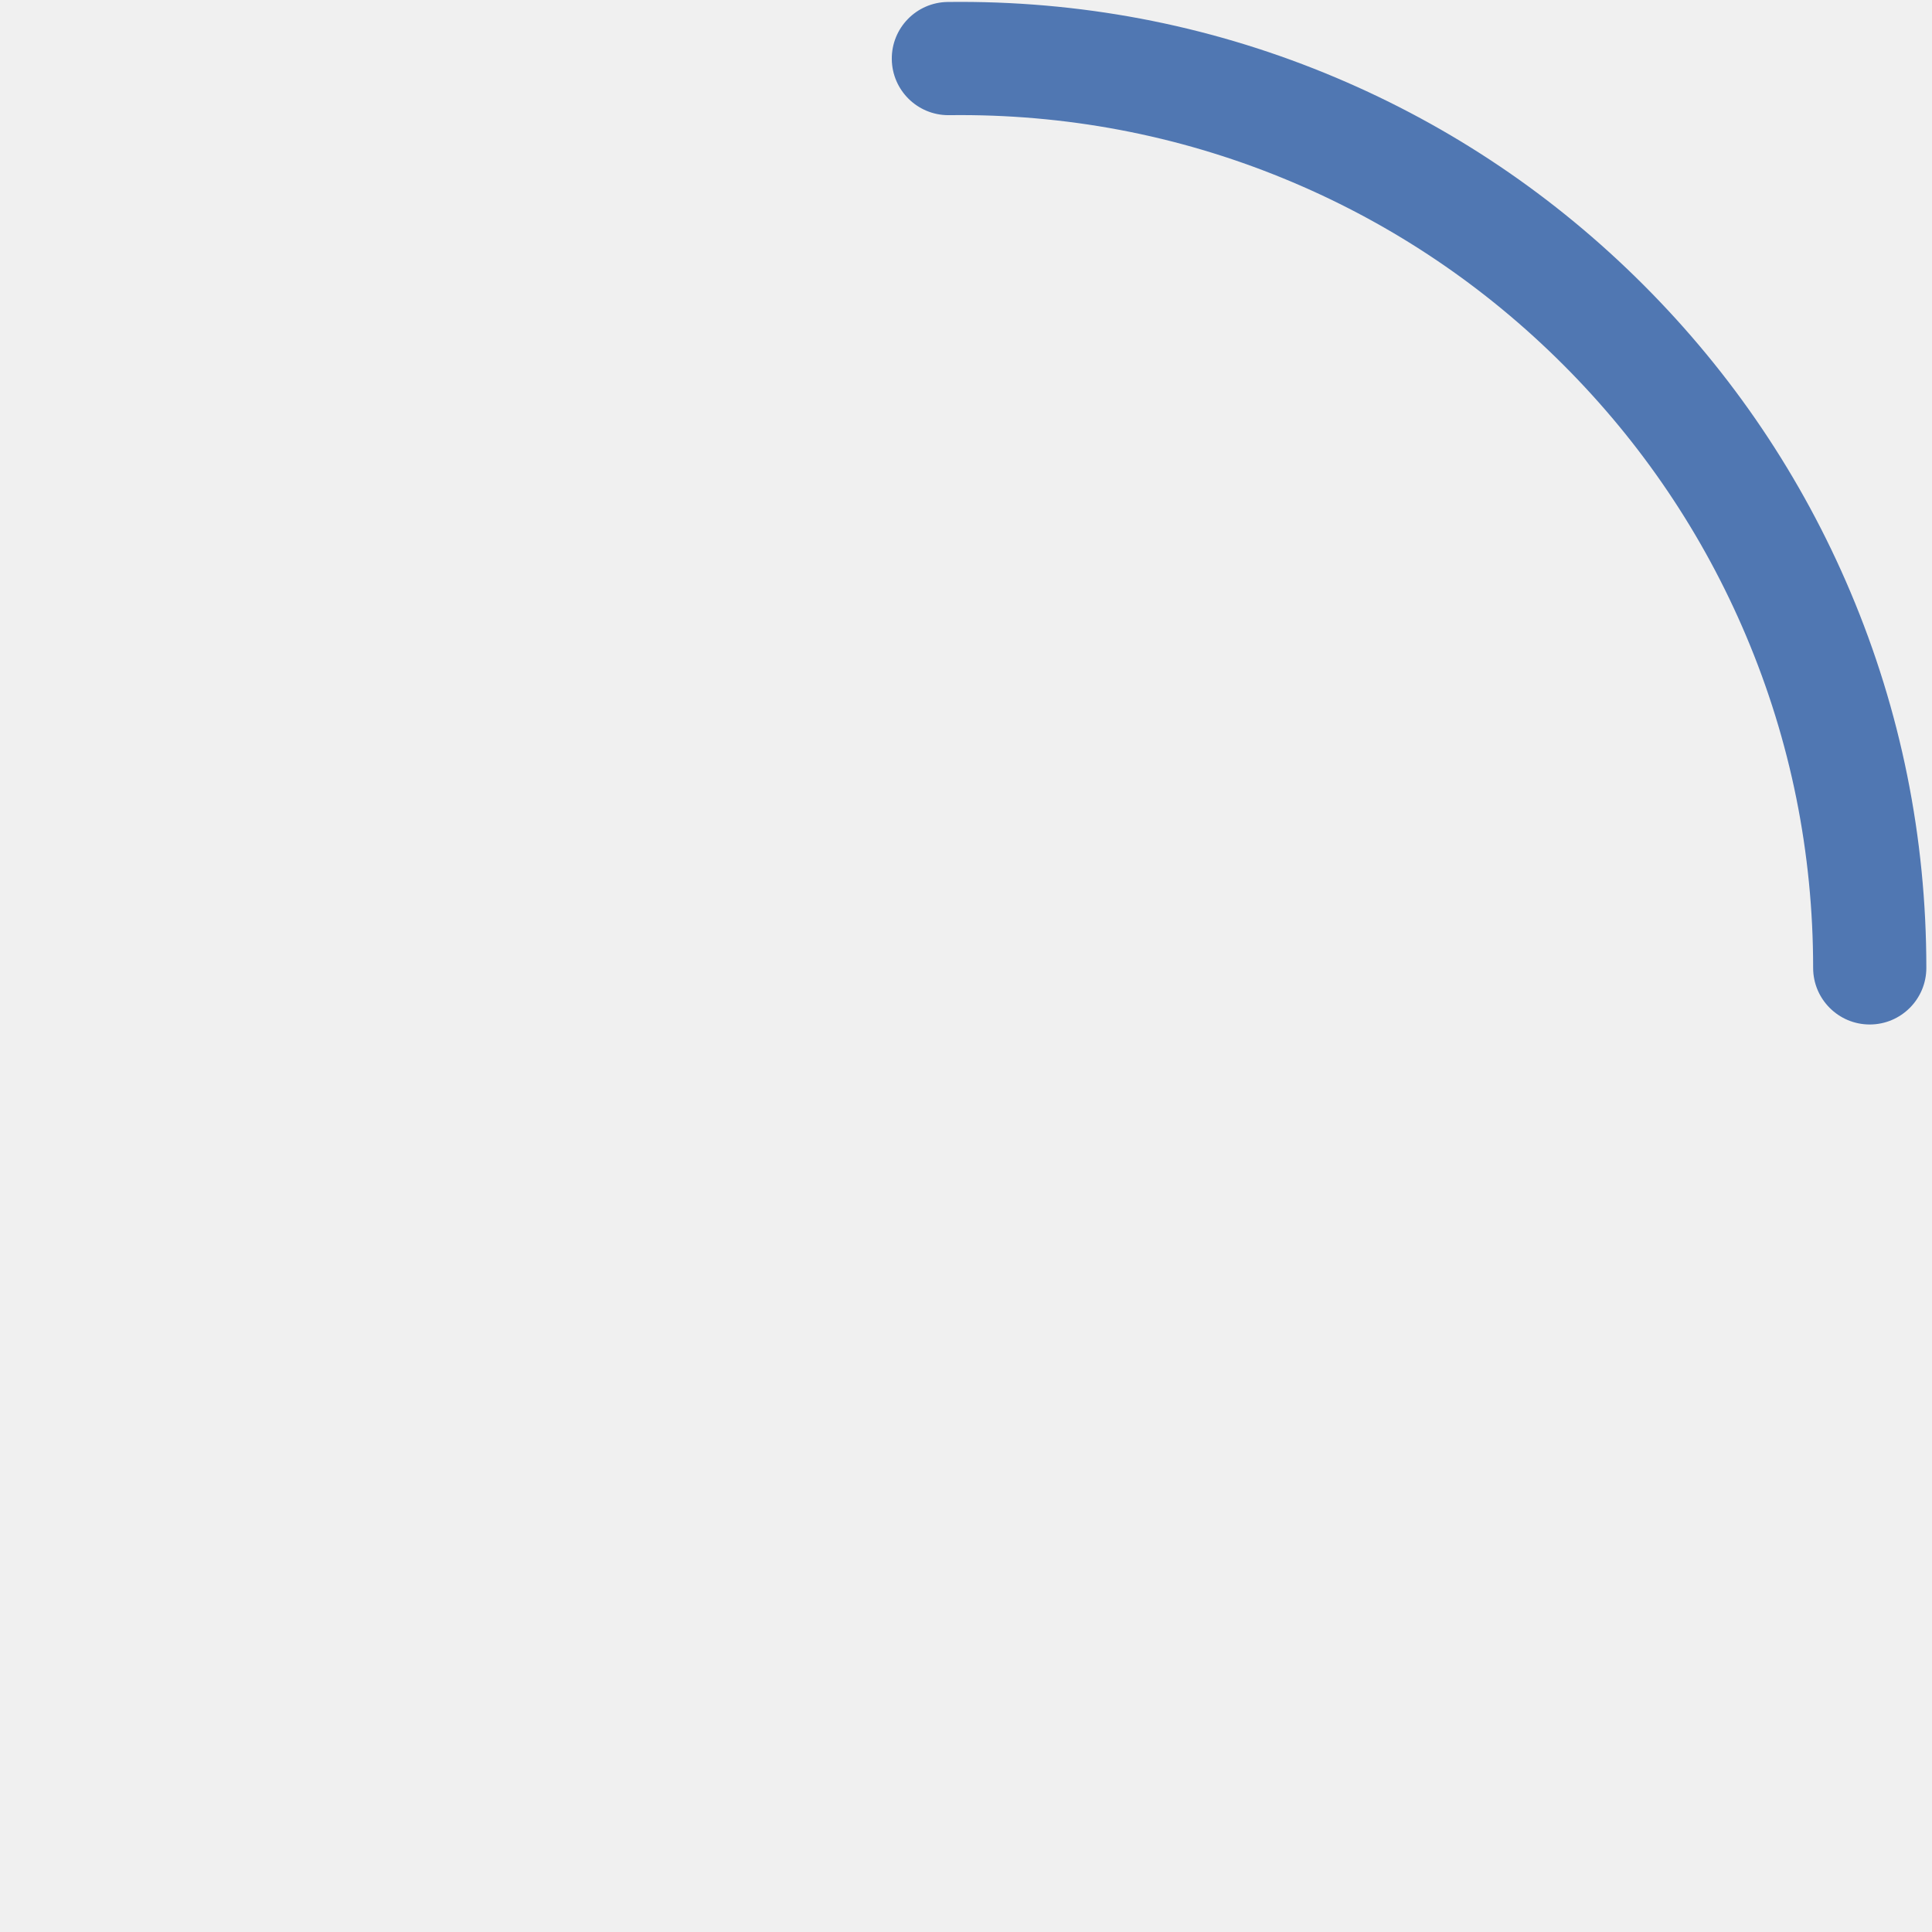
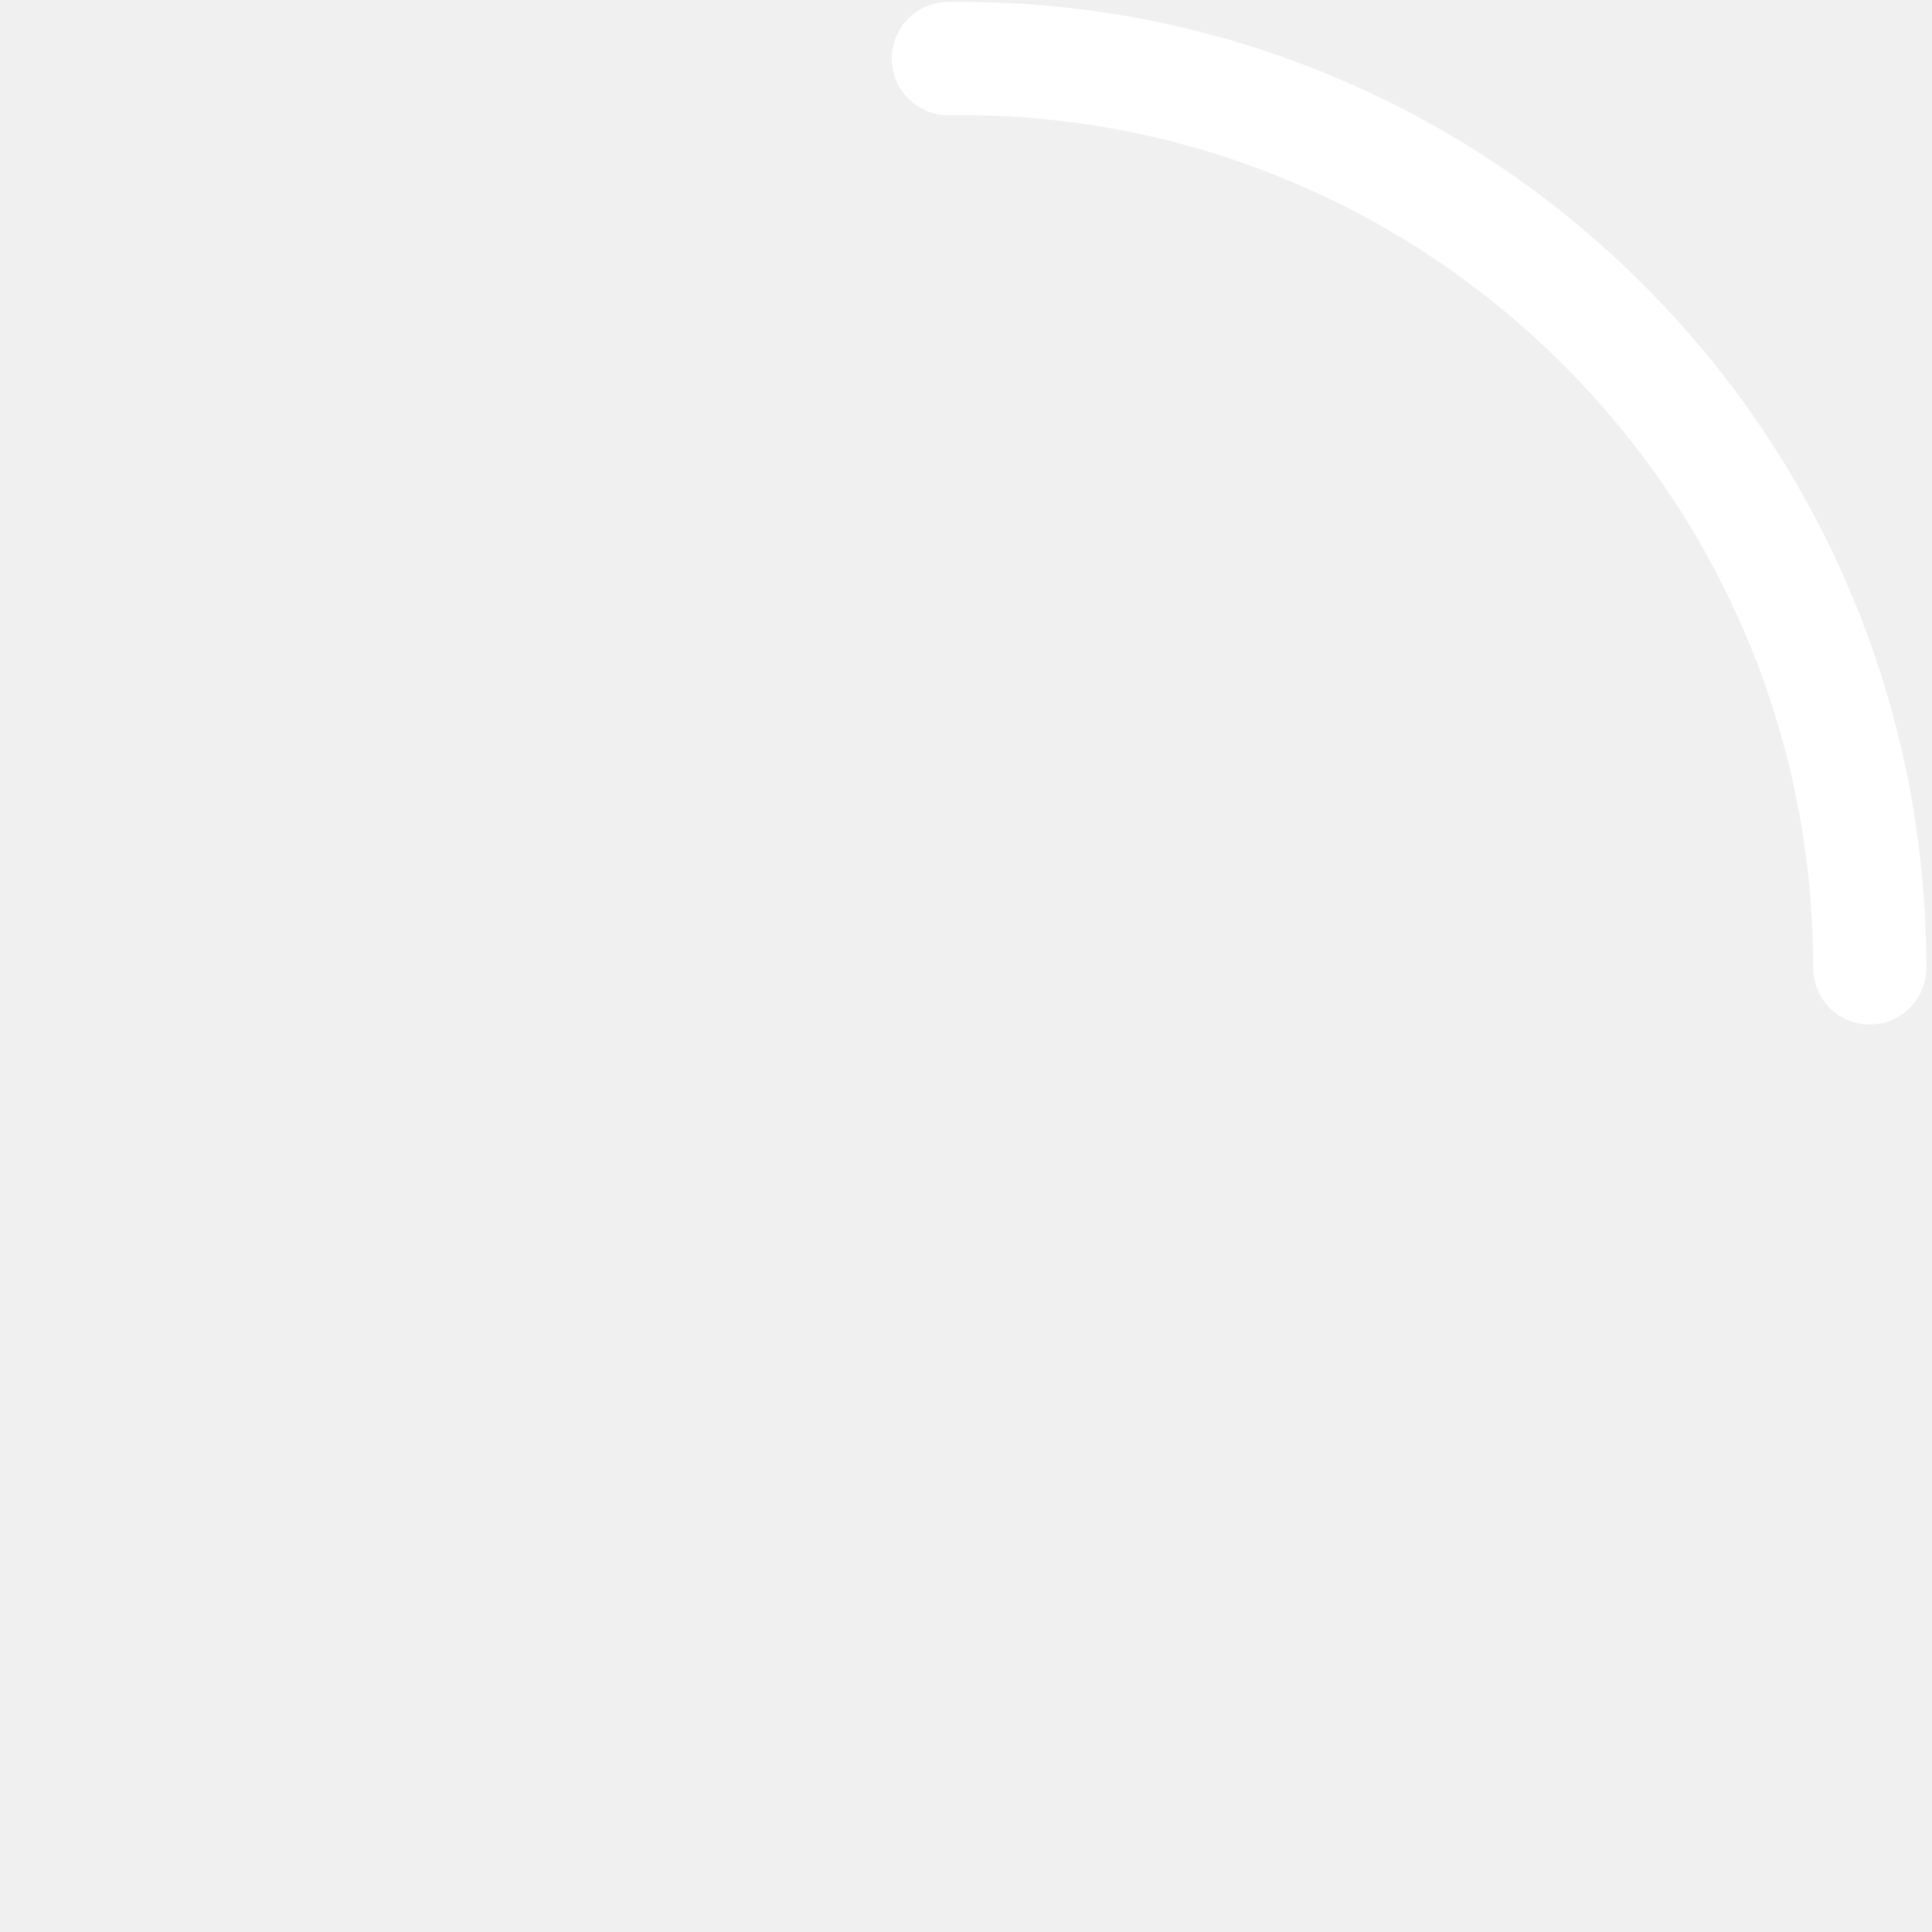
<svg xmlns="http://www.w3.org/2000/svg" t="1565959835283" class="icon" viewBox="0 0 1024 1024" version="1.1" p-id="1469" width="48" height="48">
-   <path d="M980.752 313.697c-25.789-60.972-62.702-115.725-109.713-162.736-47.012-47.011-101.764-83.924-162.736-109.713C645.161 14.542 578.106 1 509 1c-2.242 0-4.48 0.015-6.715 0.043-16.567 0.211-29.826 13.812-29.615 30.38 0.209 16.438 13.599 29.618 29.99 29.618l0.39-0.002c1.98-0.026 3.963-0.039 5.95-0.039 61.033 0 120.224 11.947 175.93 35.508 53.82 22.764 102.162 55.359 143.683 96.879s74.115 89.862 96.88 143.683C949.054 392.776 961 451.967 961 513c0 16.568 13.432 30 30 30s30-13.432 30-30c0-69.106-13.541-136.162-40.248-199.303z" p-id="1470" fill="#5077B2" />
+   <path d="M980.752 313.697c-25.789-60.972-62.702-115.725-109.713-162.736-47.012-47.011-101.764-83.924-162.736-109.713C645.161 14.542 578.106 1 509 1c-2.242 0-4.48 0.015-6.715 0.043-16.567 0.211-29.826 13.812-29.615 30.38 0.209 16.438 13.599 29.618 29.99 29.618l0.39-0.002c1.98-0.026 3.963-0.039 5.95-0.039 61.033 0 120.224 11.947 175.93 35.508 53.82 22.764 102.162 55.359 143.683 96.879s74.115 89.862 96.88 143.683C949.054 392.776 961 451.967 961 513c0 16.568 13.432 30 30 30s30-13.432 30-30c0-69.106-13.541-136.162-40.248-199.303z" p-id="1470" fill="#ffffff" />
</svg>
